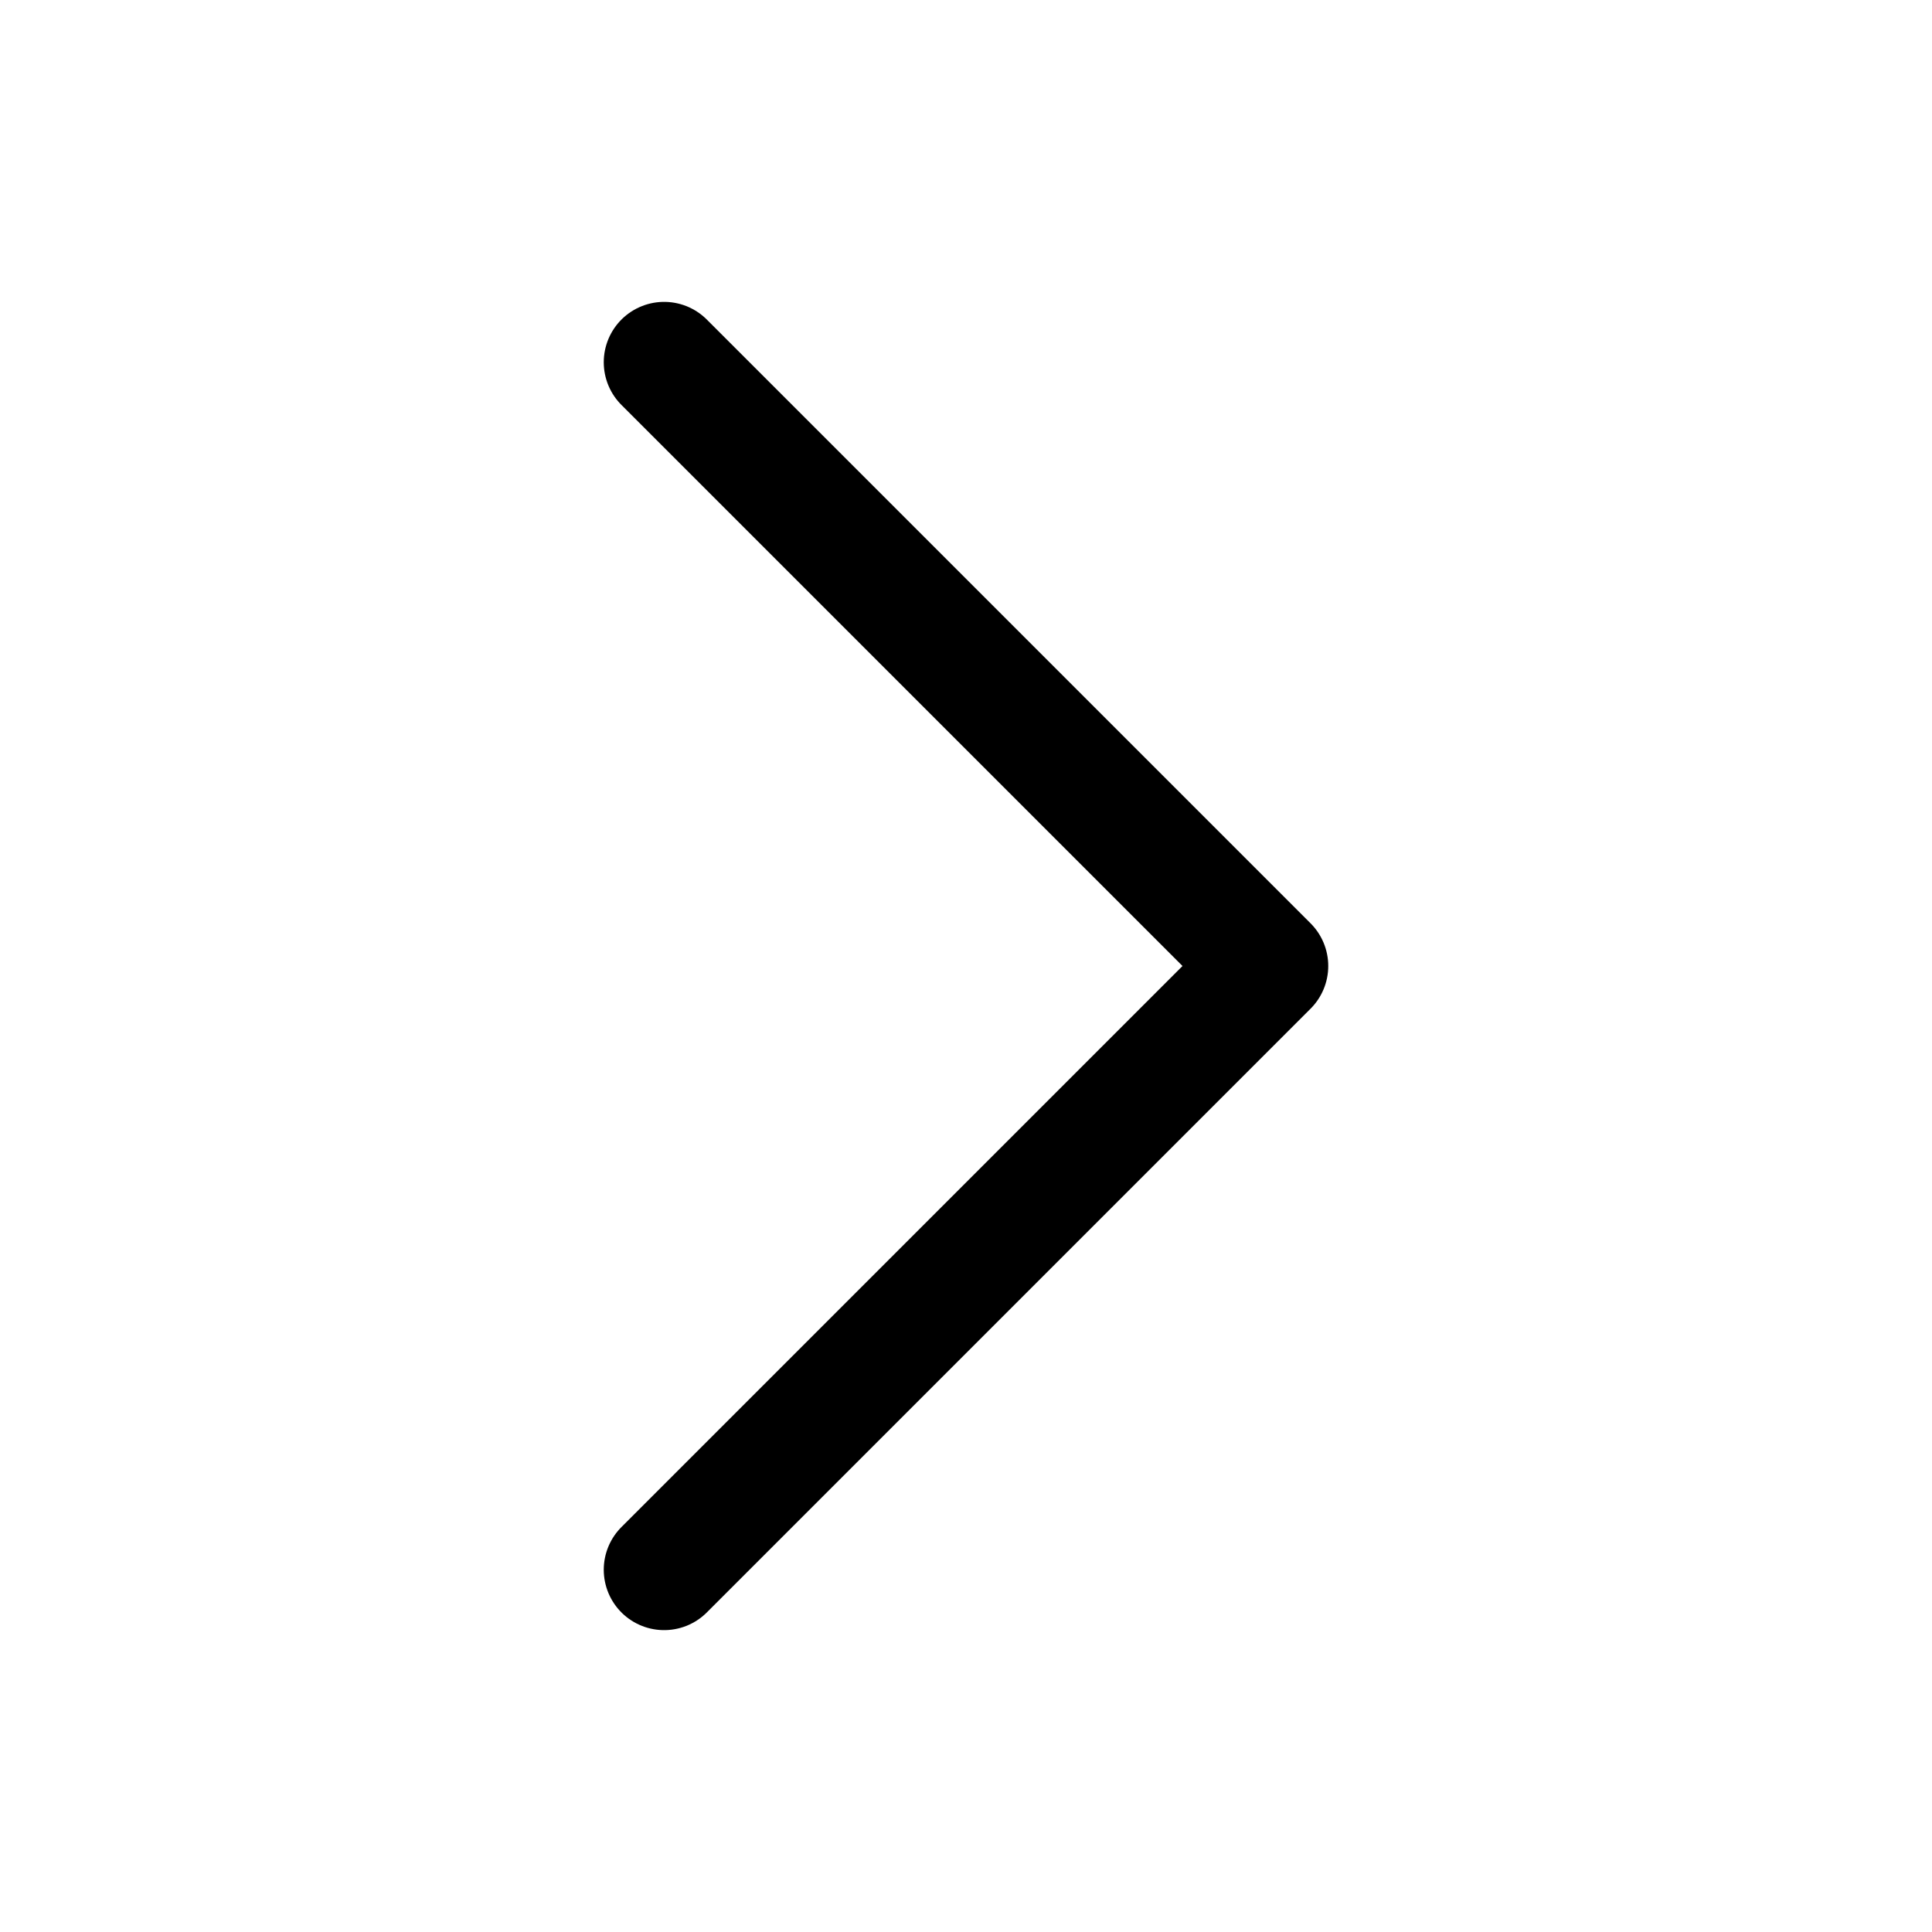
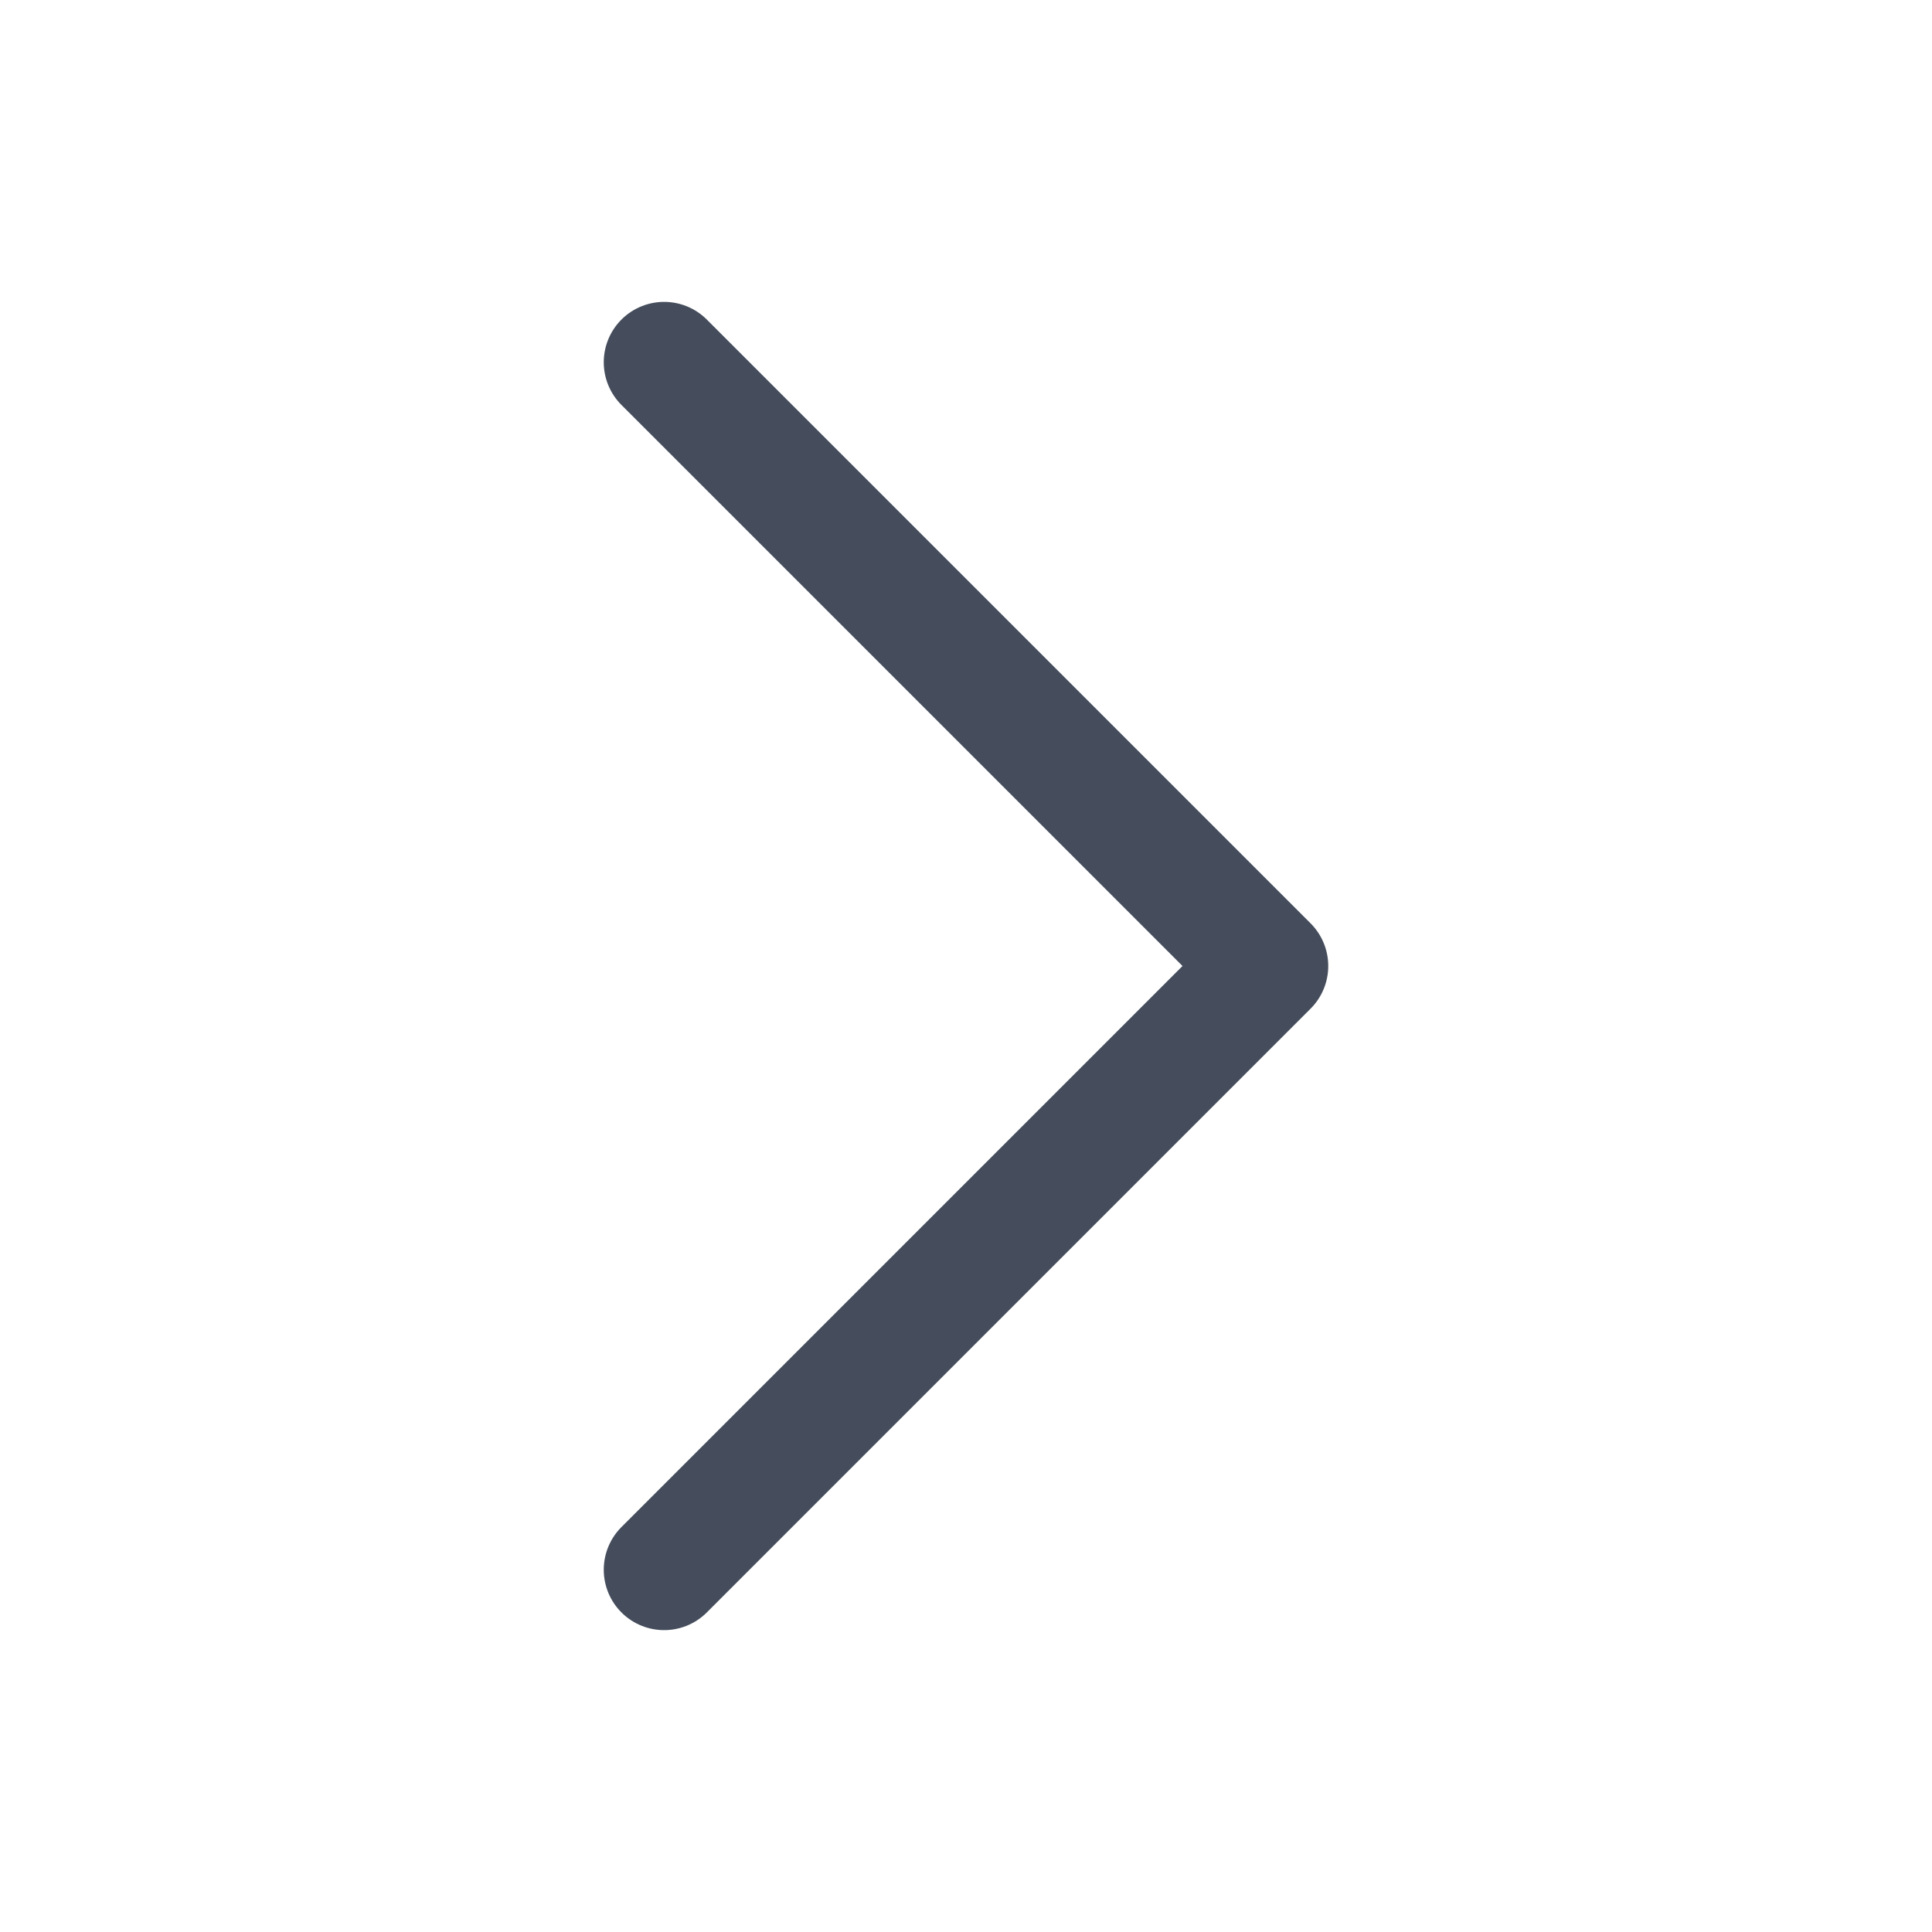
- <svg xmlns="http://www.w3.org/2000/svg" fill="none" viewBox="0 0 24 24" stroke-width="1.5" stroke="currentColor" class="w-6 h-6">
+ <svg xmlns="http://www.w3.org/2000/svg" fill="none" viewBox="0 0 24 24" stroke-width="1.5" stroke="#454d5c" class="w-6 h-6">
  <path stroke-linecap="round" stroke-linejoin="round" d="M8.25 4.5l7.5 7.5-7.5 7.5" />
</svg>
